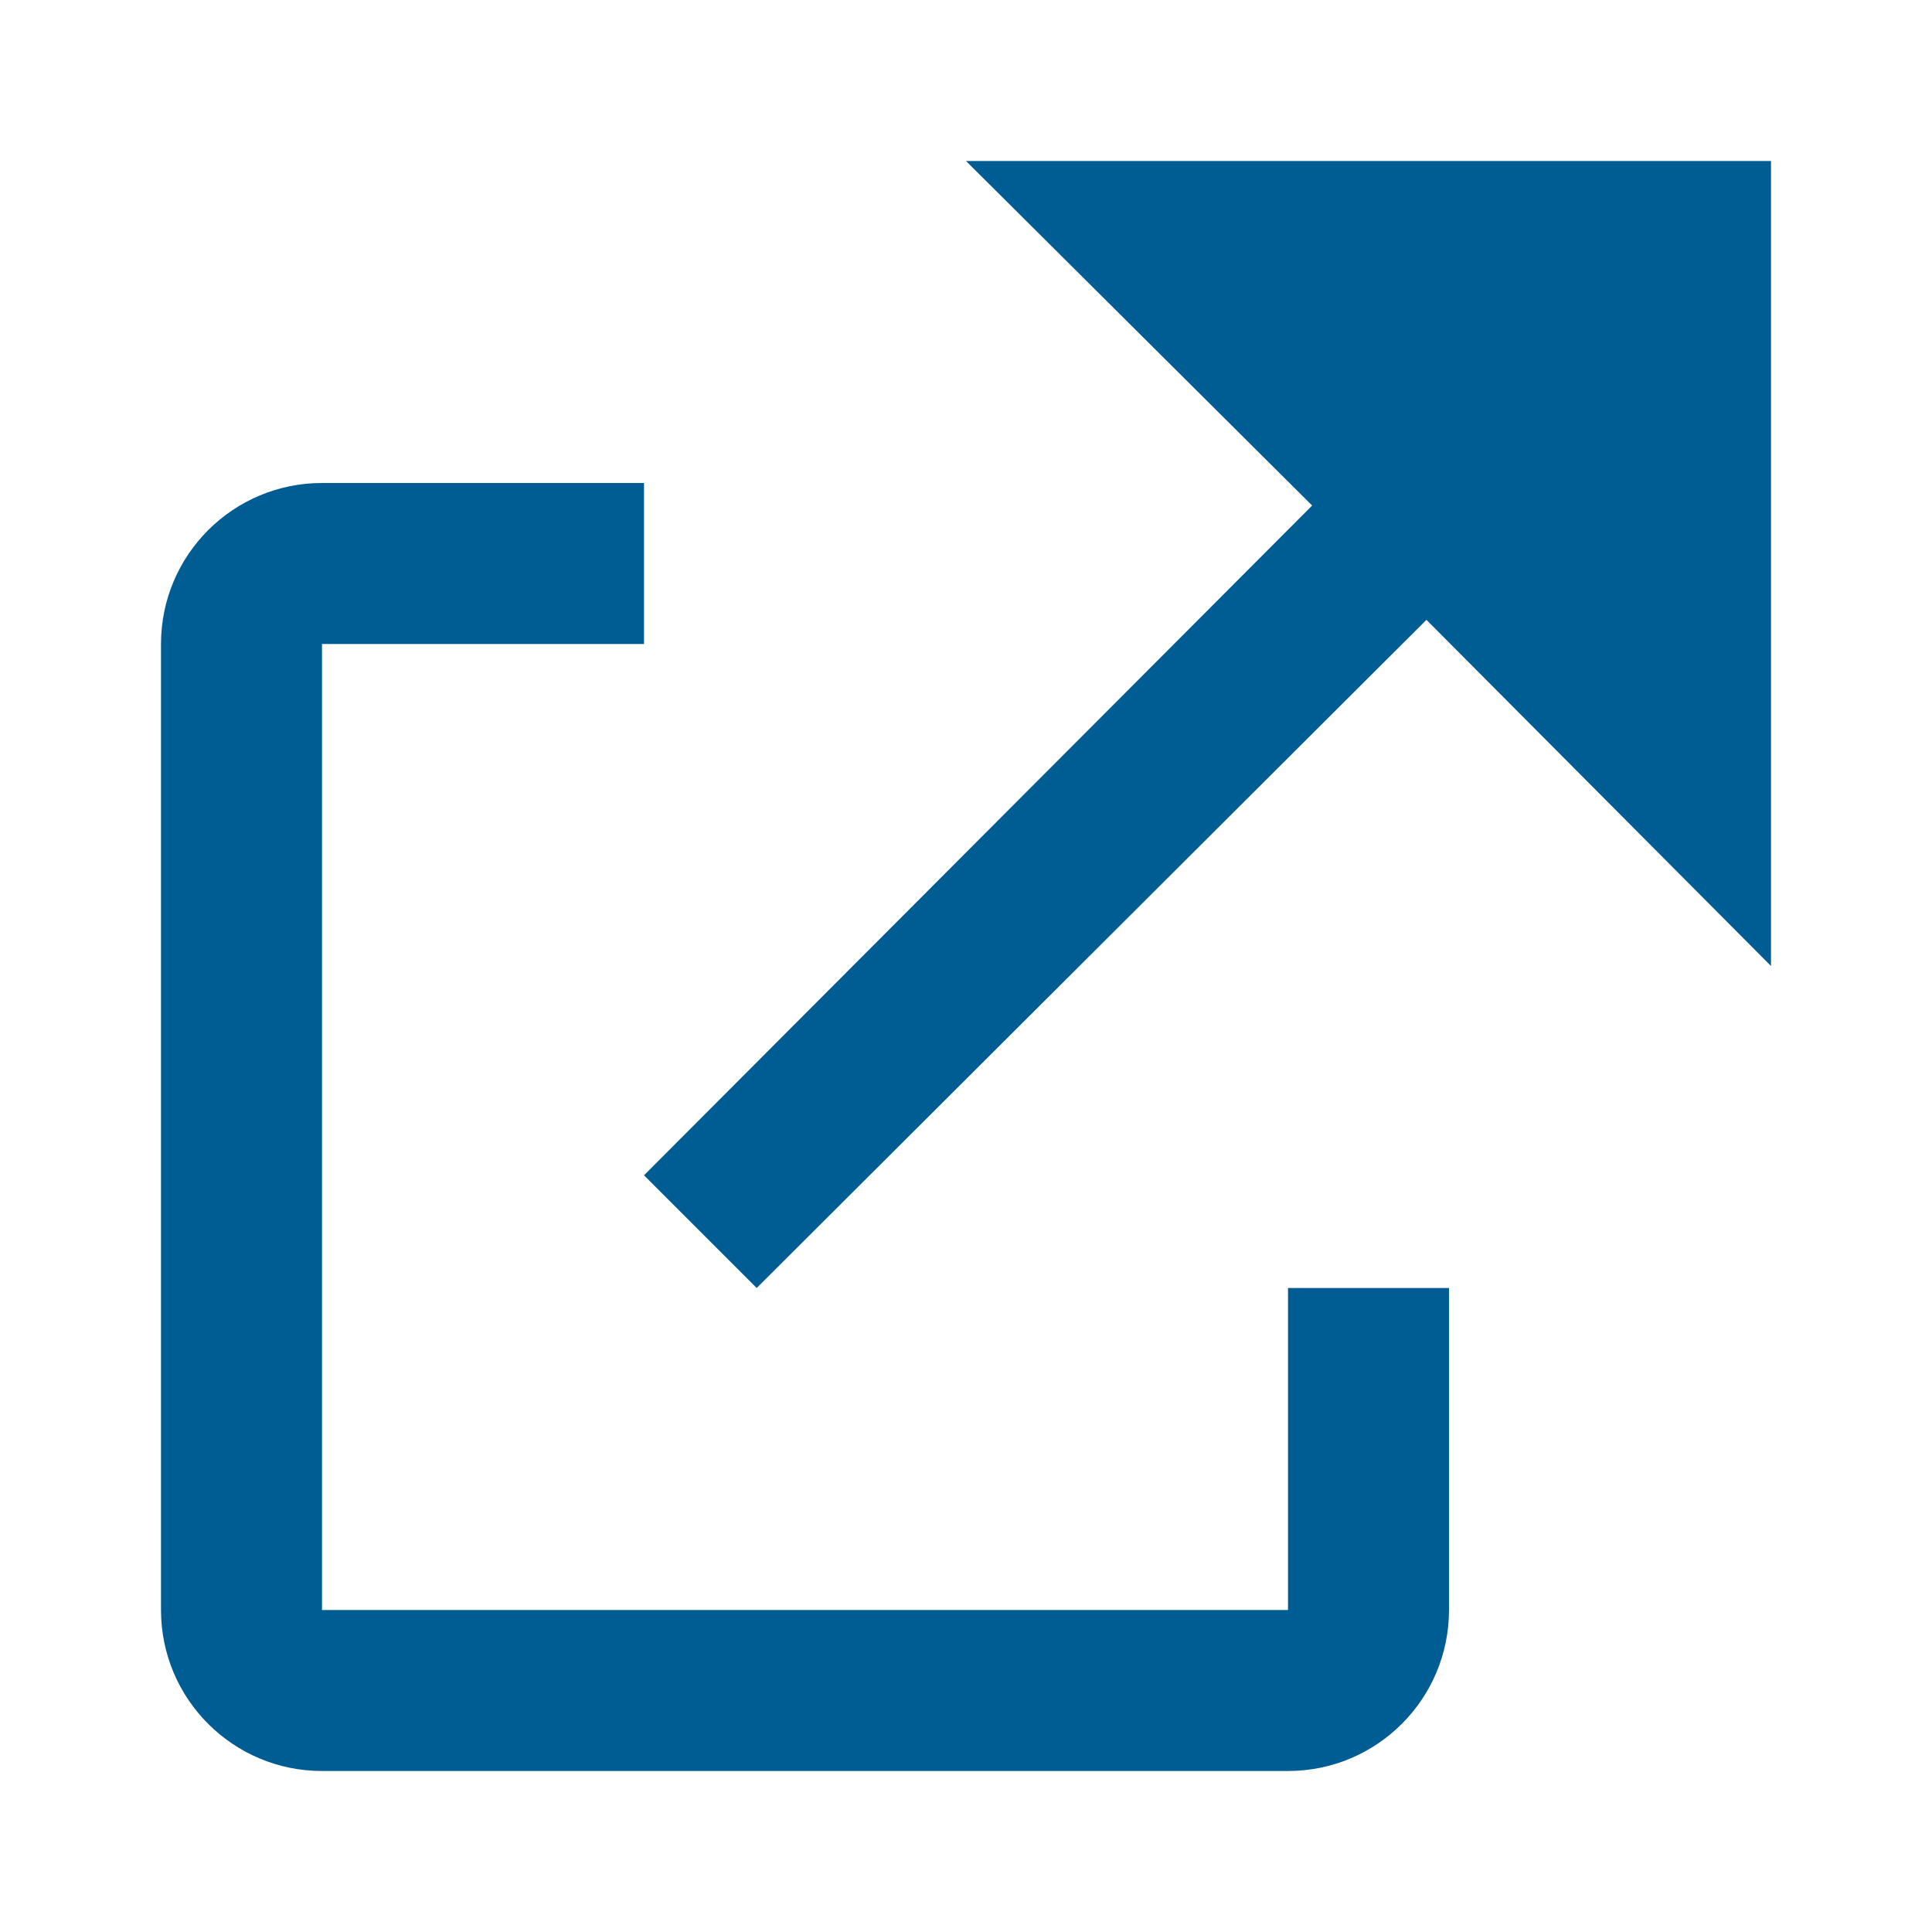
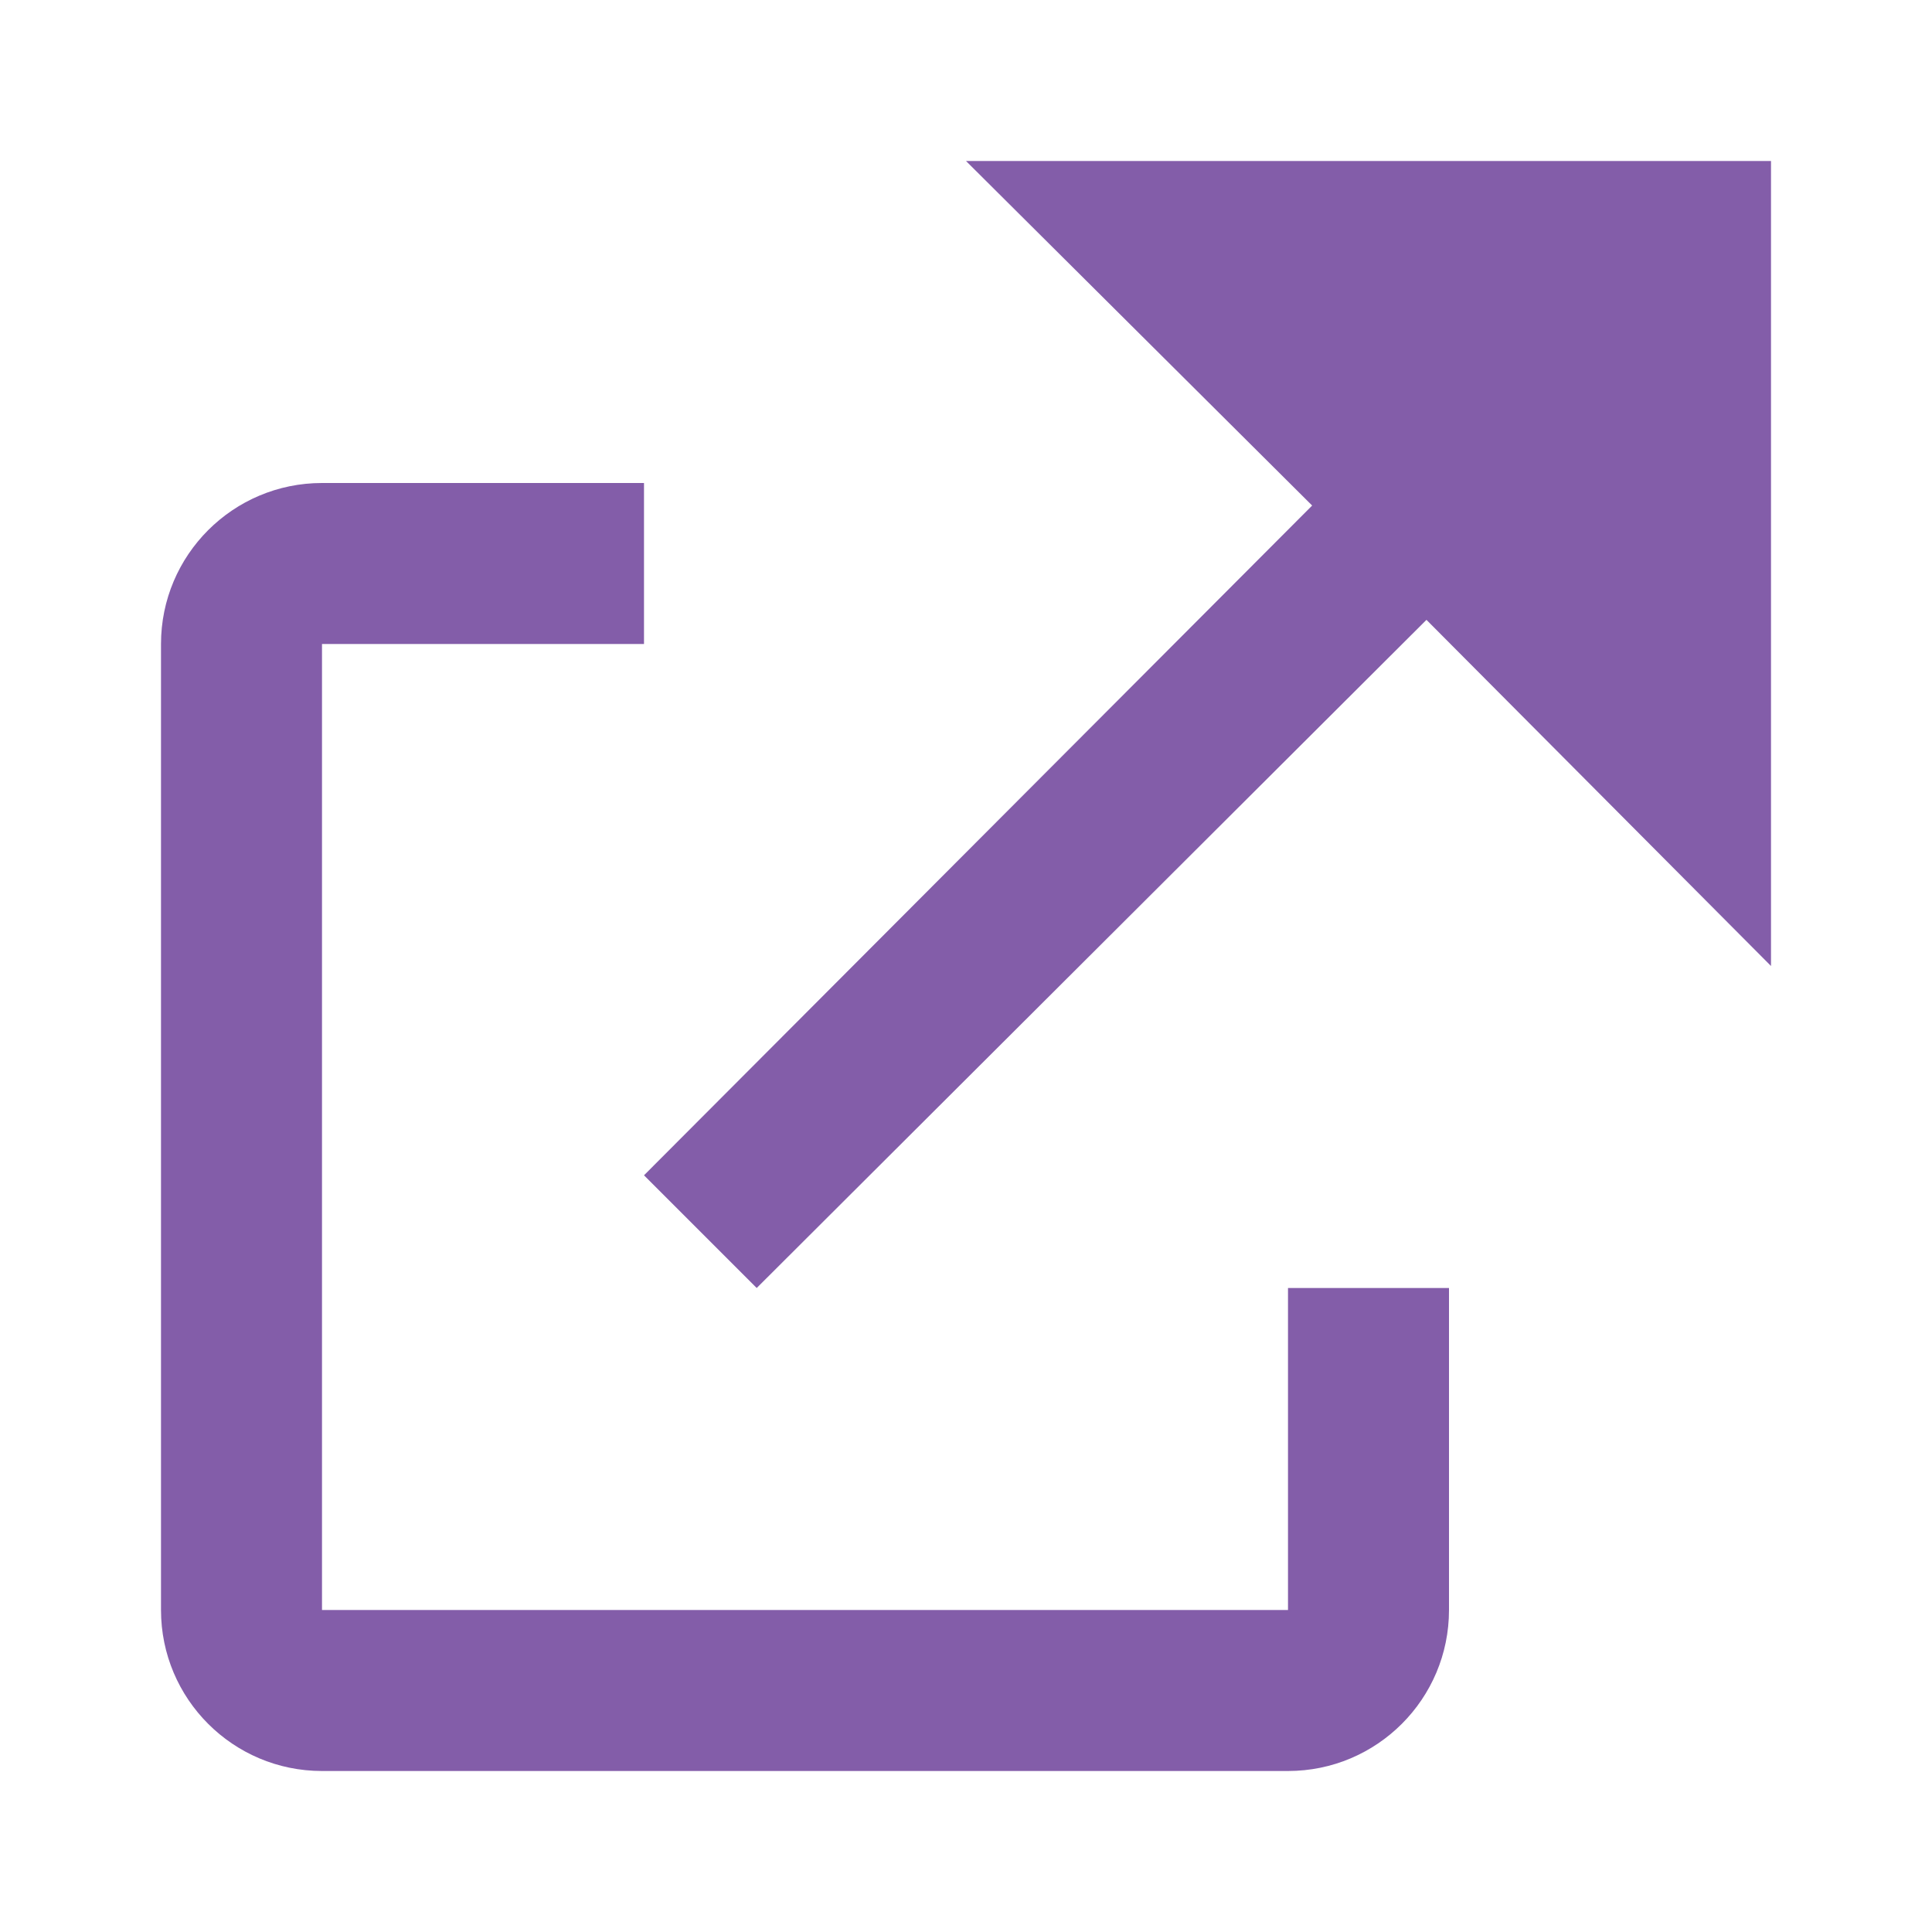
<svg xmlns="http://www.w3.org/2000/svg" width="12" height="12" viewBox="0 0 12 12">
-   <path fill="rgb(0, 93, 147)" d="M6 1h5v5L8.86 3.85 4.7 8 4 7.3l4.15-4.16zM2 3h2v1H2v6h6V8h1v2a1 1 0 0 1-1 1H2a1 1 0 0 1-1-1V4a1 1 0 0 1 1-1" />
+   <path fill="#835DA9" d="M6 1h5v5L8.86 3.85 4.7 8 4 7.3l4.15-4.16zM2 3h2v1H2v6h6V8h1v2a1 1 0 0 1-1 1H2a1 1 0 0 1-1-1V4a1 1 0 0 1 1-1" />
</svg>
